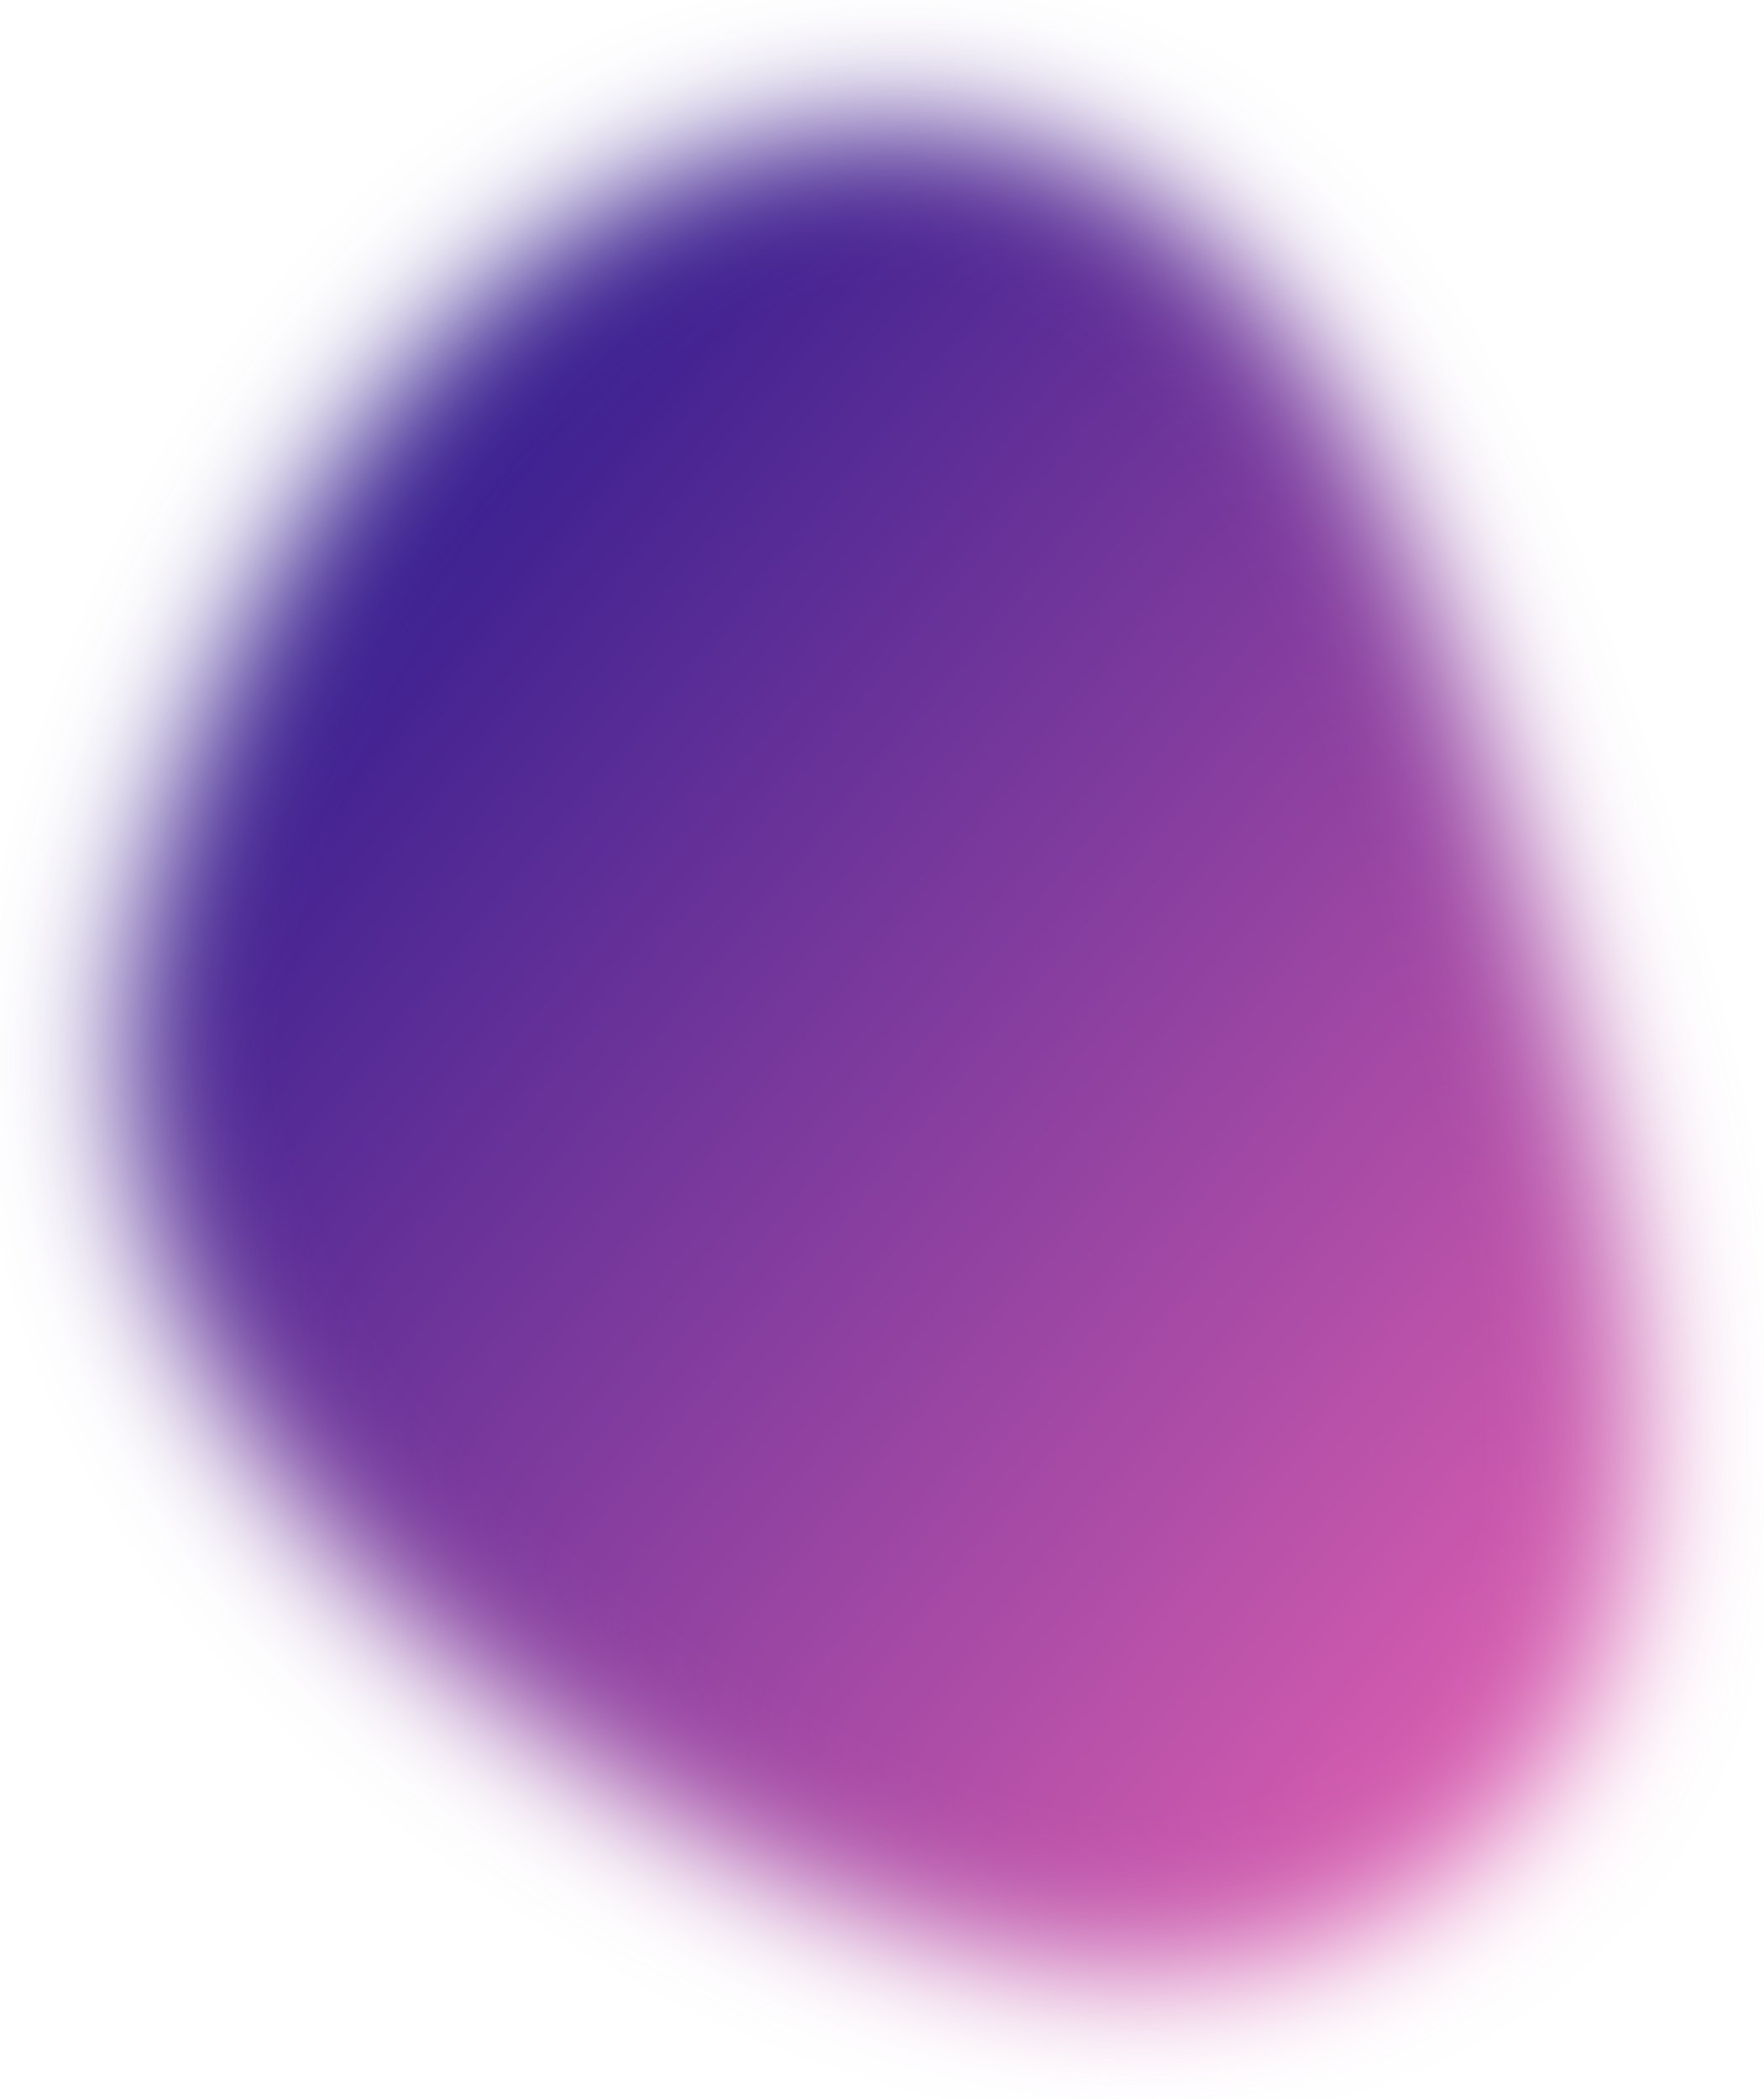
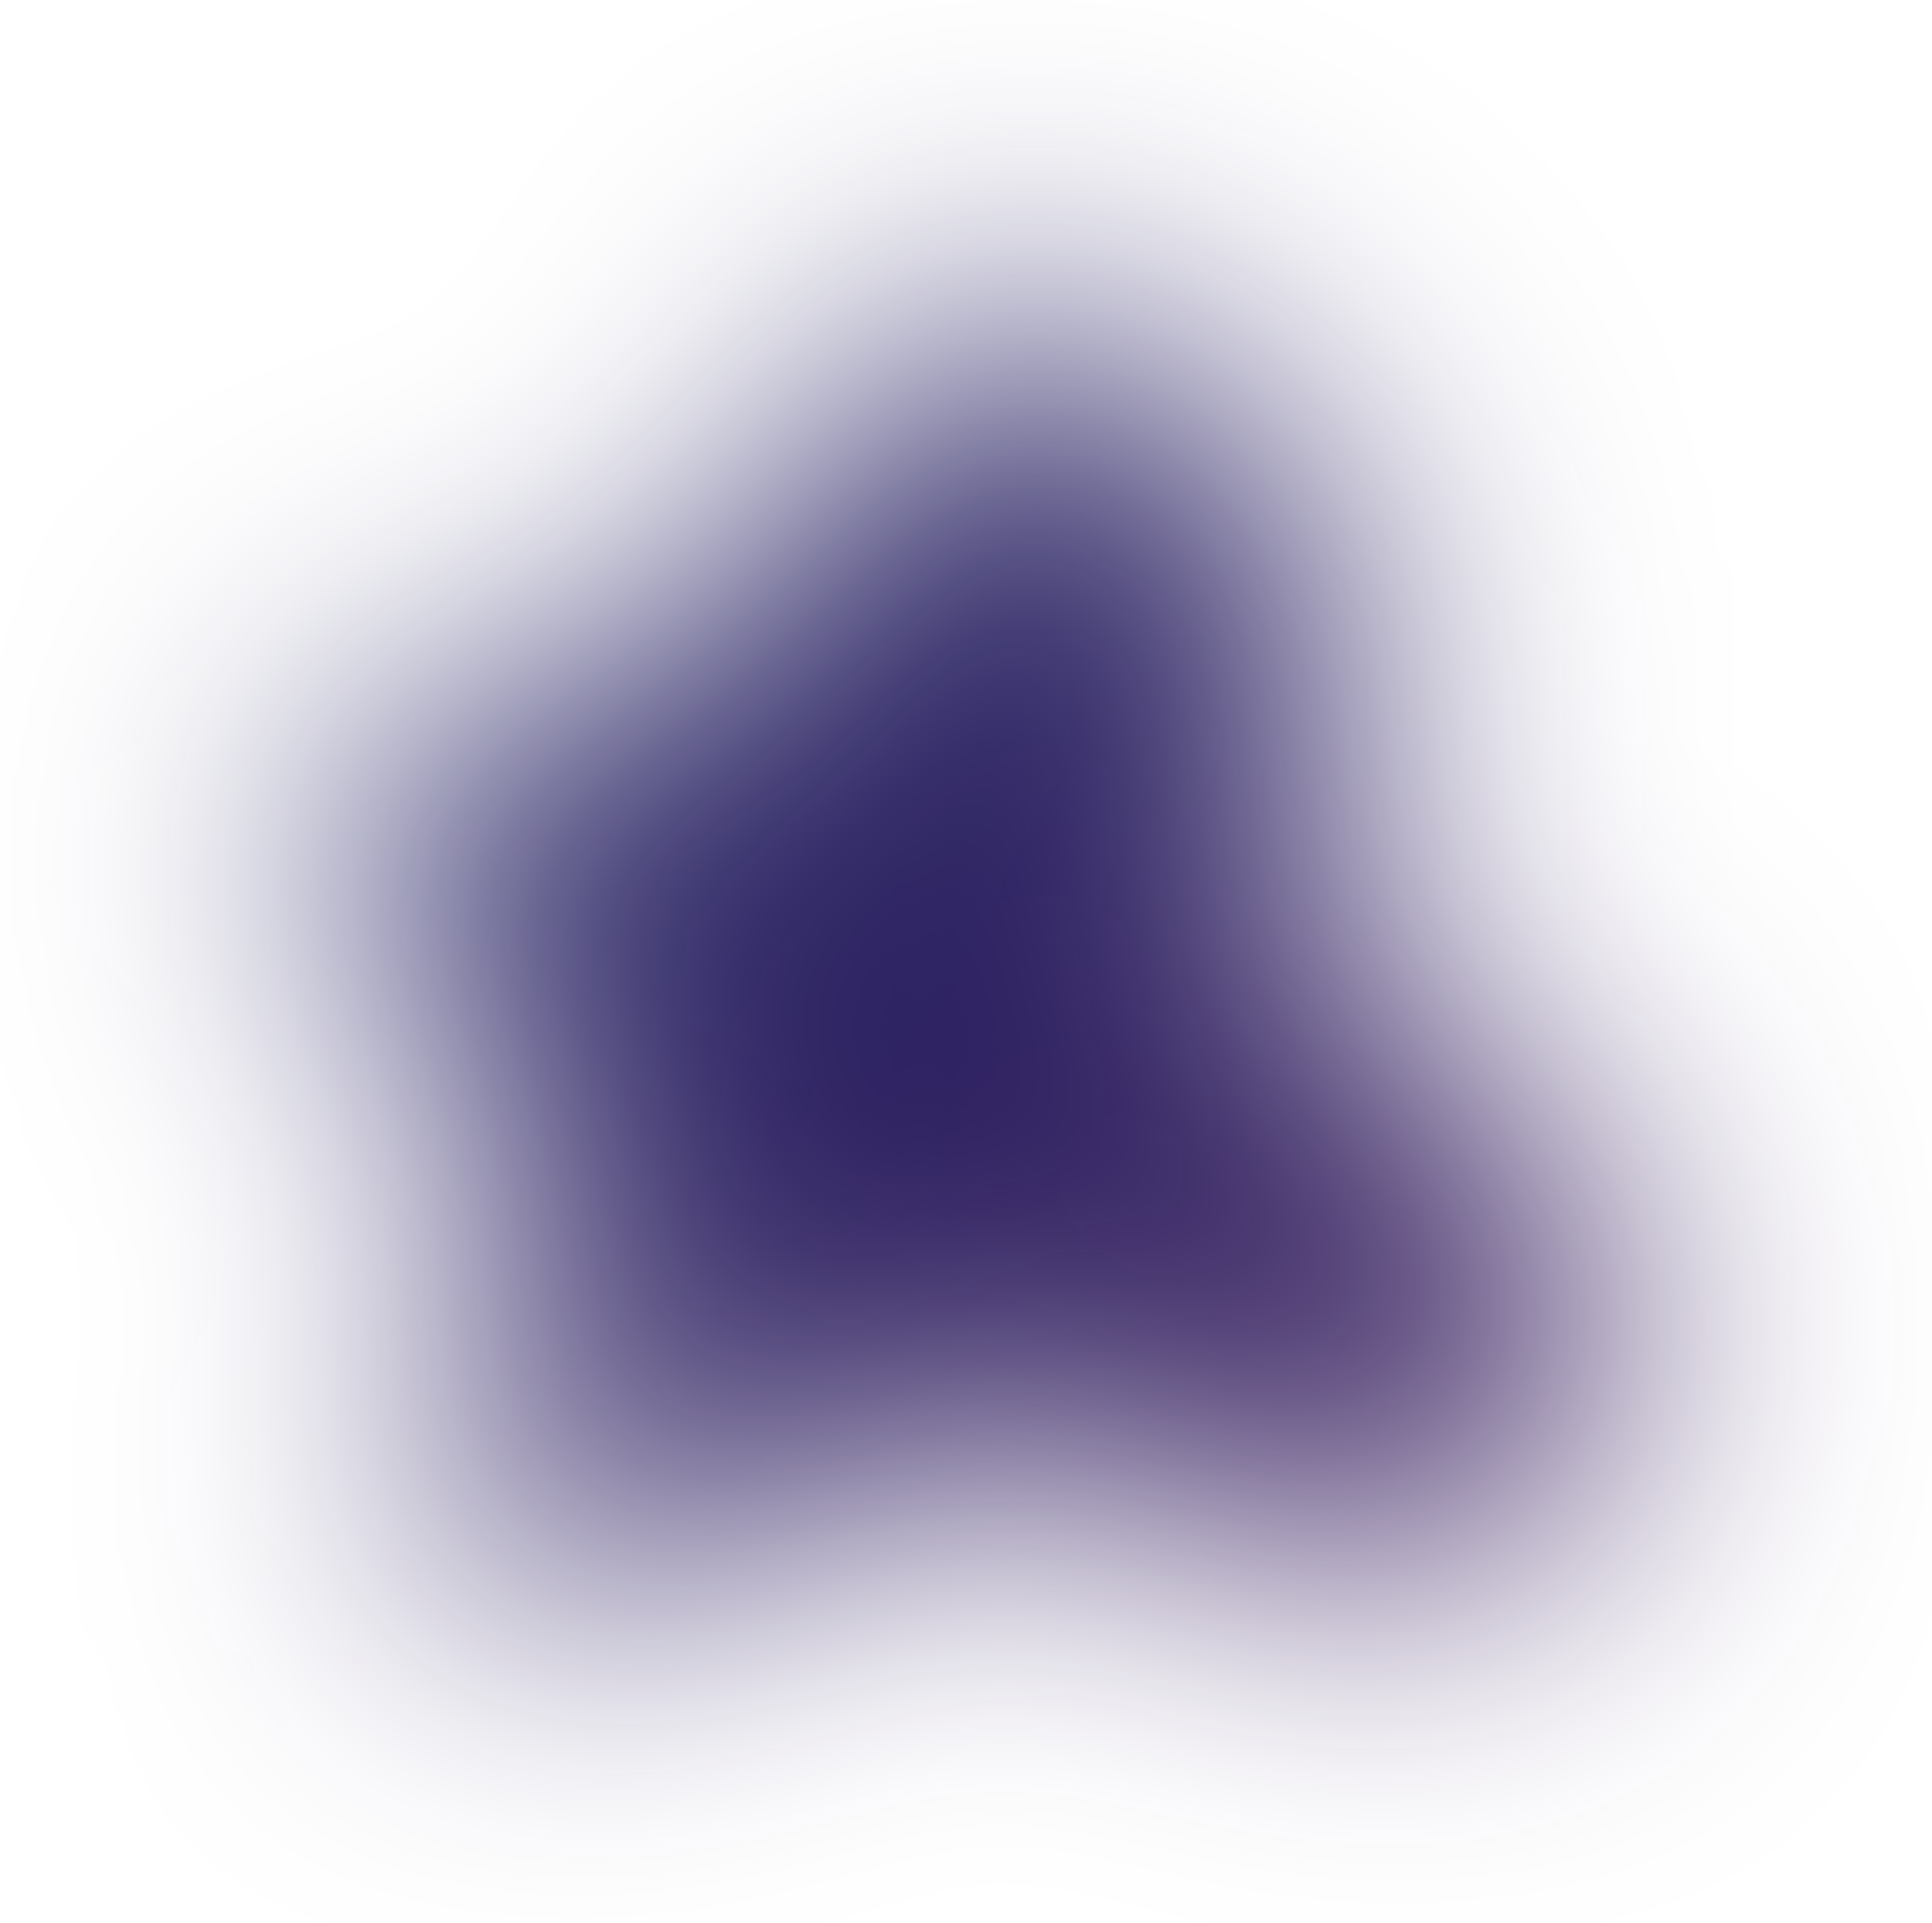
- <svg xmlns="http://www.w3.org/2000/svg" width="784" height="933" viewBox="0 0 784 933" fill="none">
-   <g filter="url(#filter0_f_152_408)">
-     <path fill-rule="evenodd" clip-rule="evenodd" d="M408.935 56.144C579.822 61.766 641.391 261.08 690.132 424.796C733.564 570.676 763.563 744.744 640.765 834.827C516.767 925.79 352.824 854.656 229.62 762.622C113.029 675.528 28.518 545.177 64.299 404.205C108.687 229.321 228.43 50.205 408.935 56.144Z" fill="url(#paint0_linear_152_408)" />
+ <svg xmlns="http://www.w3.org/2000/svg" width="1106" height="1101" viewBox="0 0 1106 1101" fill="none">
+   <g filter="url(#filter0_f_1000_3298)">
+     <path fill-rule="evenodd" clip-rule="evenodd" d="M564.005 193.156C644.843 181.851 724.911 255.457 762.542 327.945C797.707 395.684 722.337 480.95 750.281 551.979C775.63 616.412 882.961 619.788 903.387 685.949C924.336 753.807 917.375 856.324 854.279 888.835C781.62 926.273 701.88 843.298 621.02 831.442C581.966 825.715 544.058 830.881 505.17 837.644C424.025 851.756 331.766 946.427 269.4 892.591C211.697 842.78 327.711 748.123 314.465 673.021C300.441 593.505 172.454 545.919 194.559 468.263C215.284 395.453 337.496 424.09 398.187 378.897C466.12 328.31 480.144 204.883 564.005 193.156Z" fill="url(#paint0_linear_1000_3298)" fill-opacity="0.9" />
  </g>
  <defs>
-     <filter id="filter0_f_152_408" x="0" y="0" width="784" height="933" filterUnits="userSpaceOnUse" color-interpolation-filters="sRGB">
+     <filter id="filter0_f_1000_3298" x="0" y="0" width="1106" height="1101" filterUnits="userSpaceOnUse" color-interpolation-filters="sRGB">
      <feFlood flood-opacity="0" result="BackgroundImageFix" />
      <feBlend mode="normal" in="SourceGraphic" in2="BackgroundImageFix" result="shape" />
-       <feGaussianBlur stdDeviation="28" result="effect1_foregroundBlur_152_408" />
+       <feGaussianBlur stdDeviation="96" result="effect1_foregroundBlur_1000_3298" />
    </filter>
-     <linearGradient id="paint0_linear_152_408" x1="56" y1="56" x2="860.807" y2="714.746" gradientUnits="userSpaceOnUse">
-       <stop stop-color="#0C0E87" />
-       <stop offset="1" stop-color="#F067B4" />
+     <linearGradient id="paint0_linear_1000_3298" x1="192" y1="192" x2="908.983" y2="913.983" gradientUnits="userSpaceOnUse">
+       <stop stop-color="#070F56" />
+       <stop offset="1" stop-color="#26044B" />
    </linearGradient>
  </defs>
</svg>
